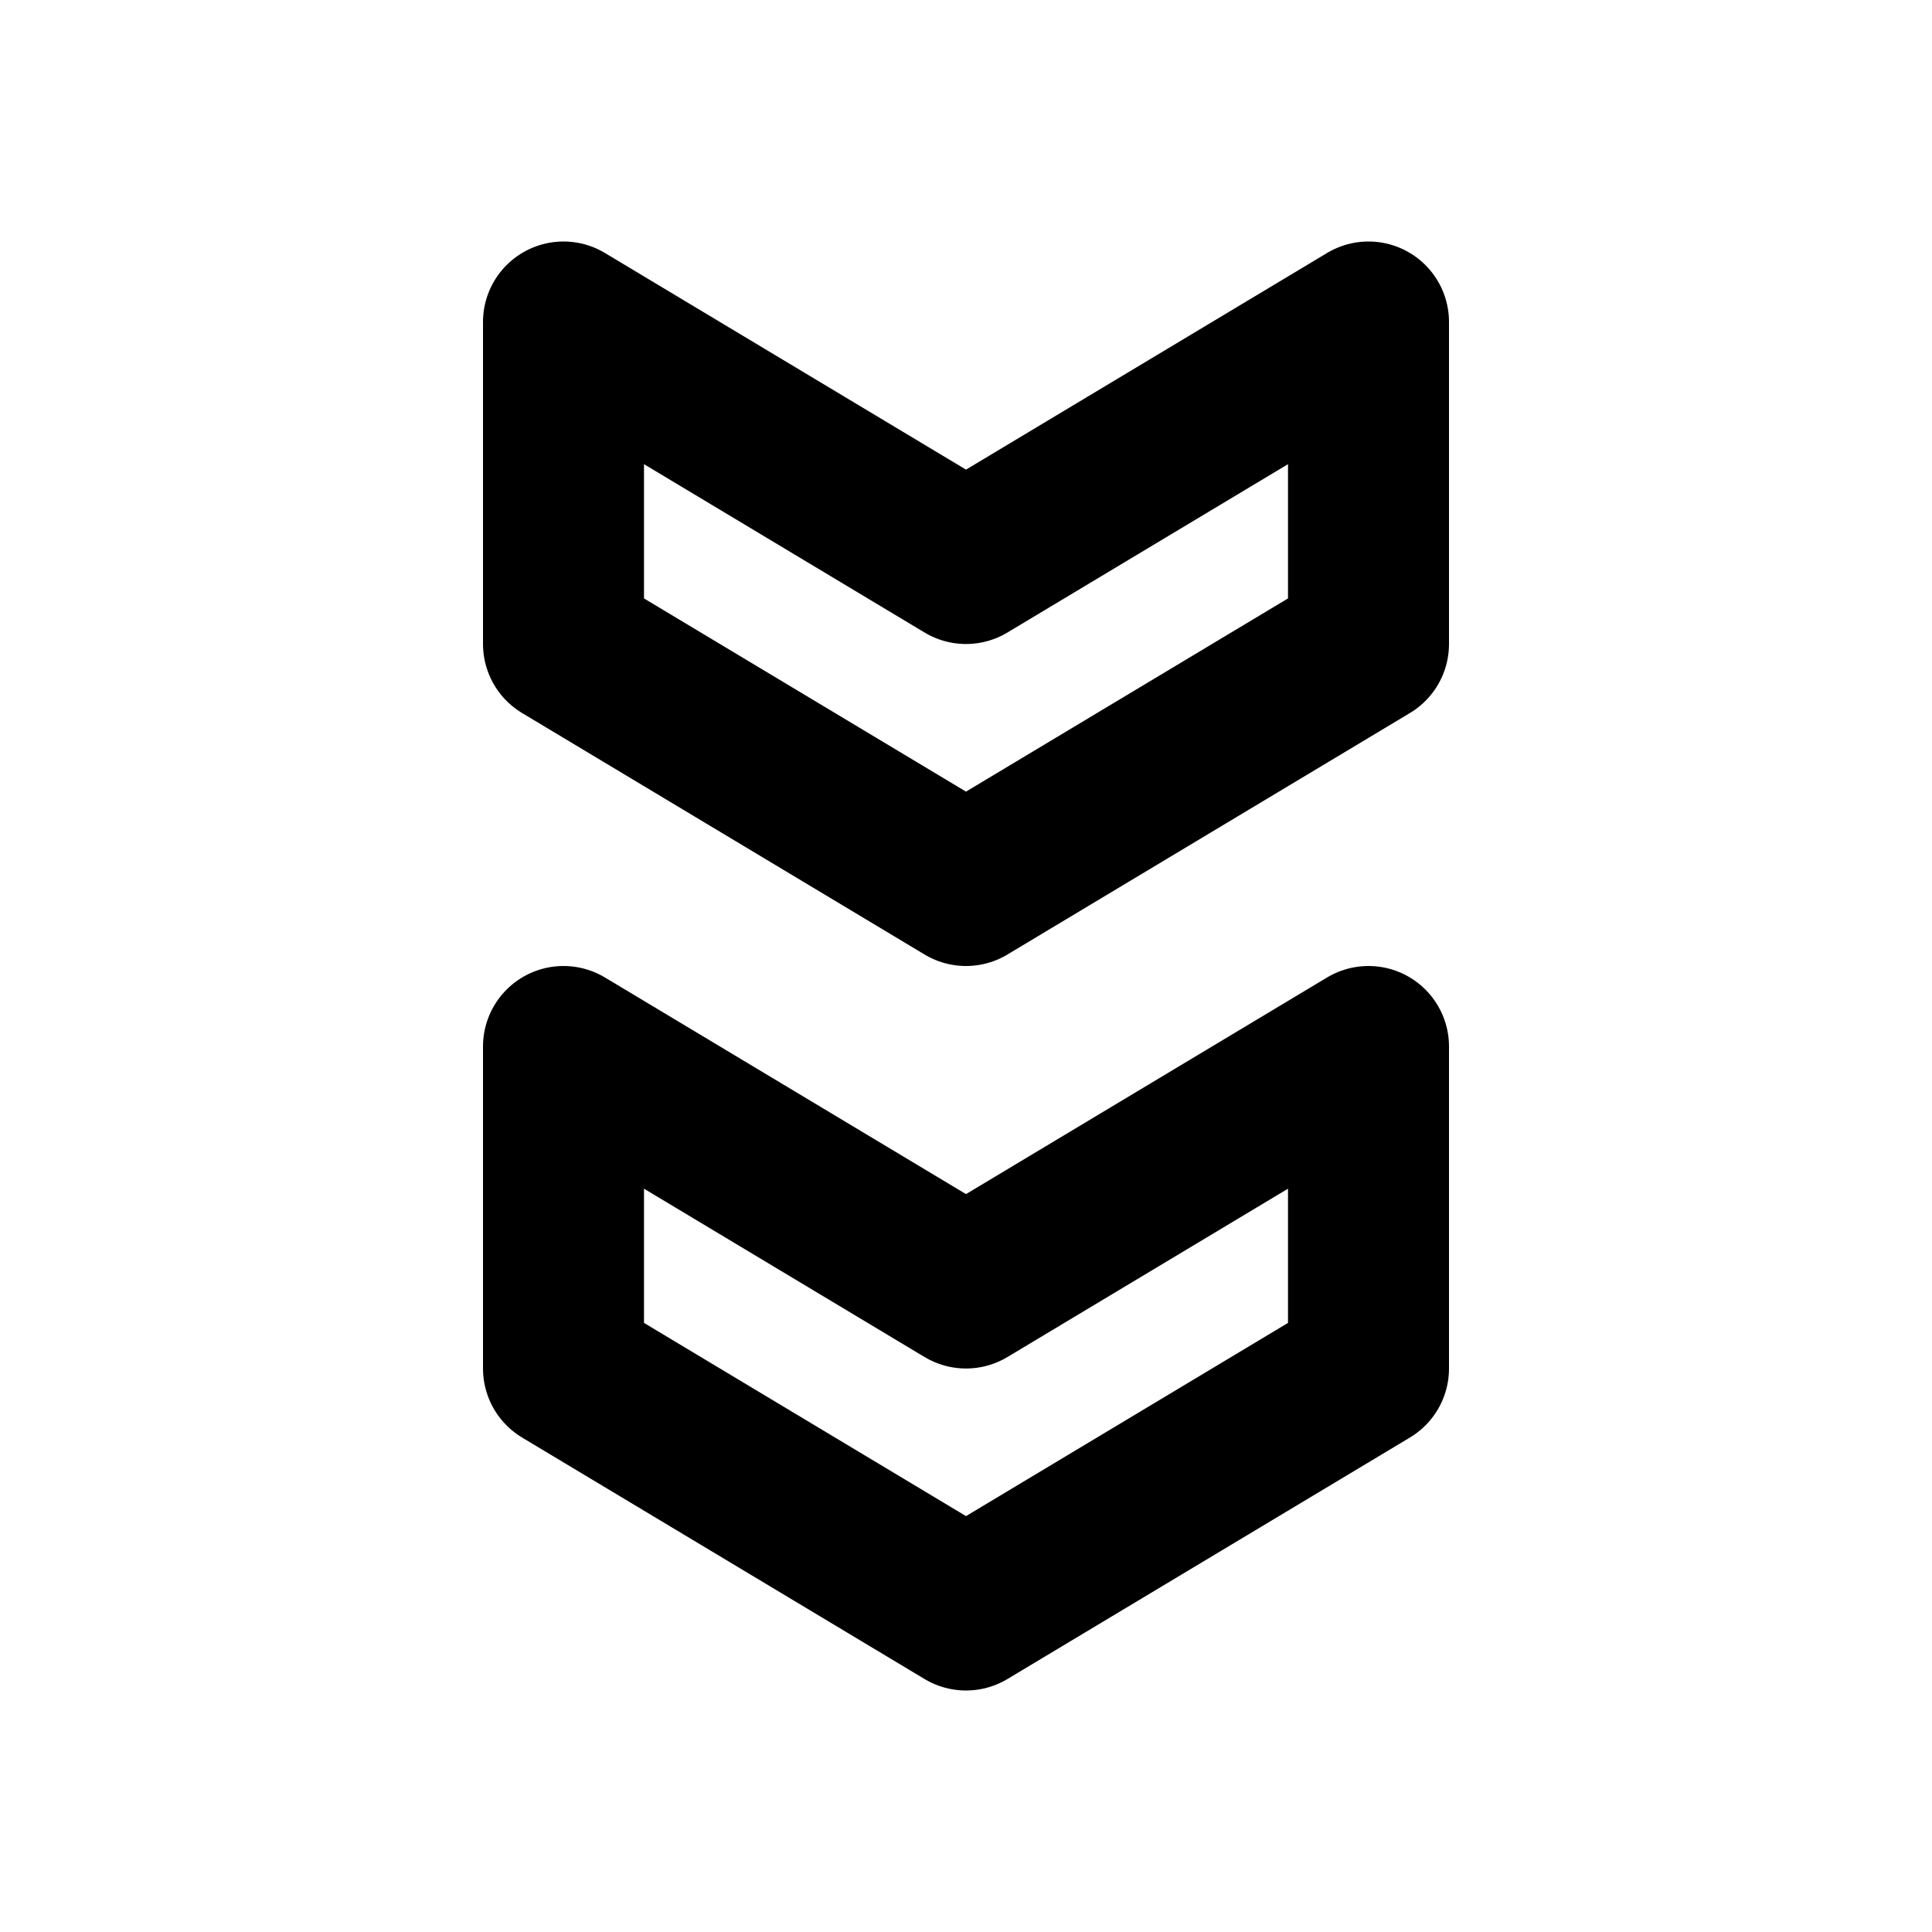
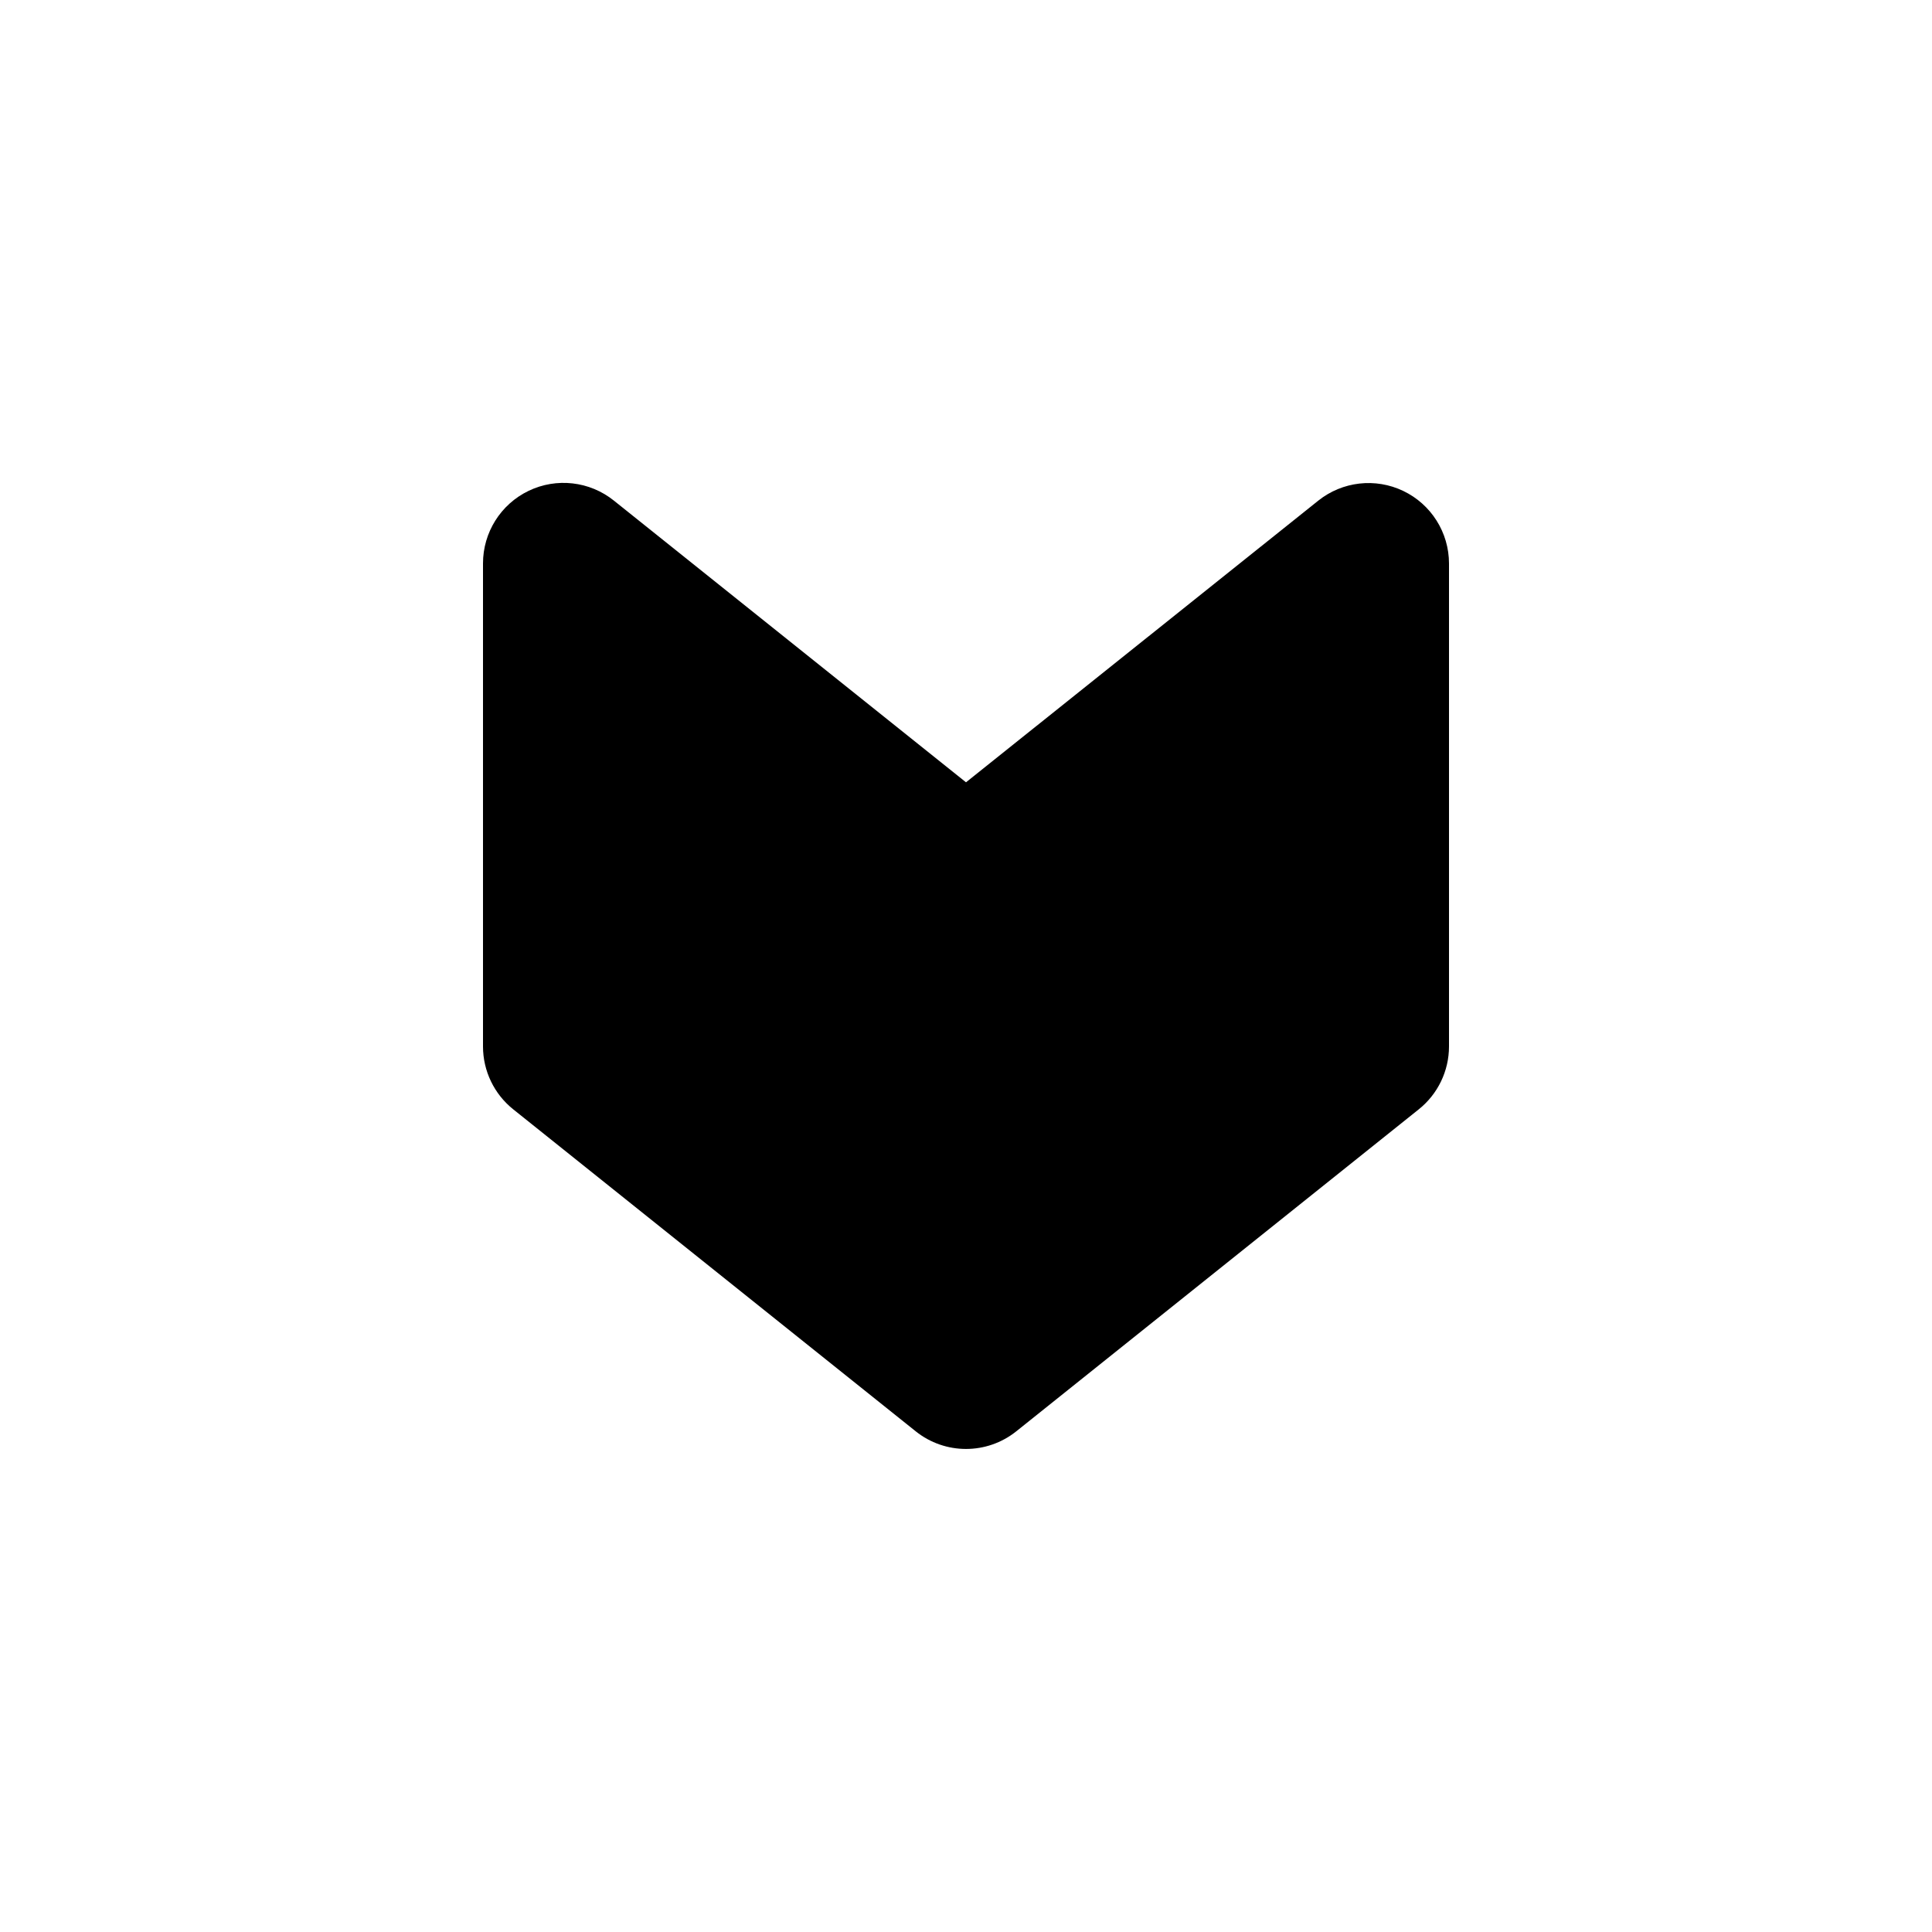
<svg xmlns="http://www.w3.org/2000/svg" width="24" height="24" viewBox="0 0 24 24">
-   <path fill="none" stroke="currentColor" stroke-linecap="round" stroke-linejoin="round" stroke-width="2" d="M17 17v-4l-5 3l-5-3v4l5 3zm0-9V4l-5 3l-5-3v4l5 3z" />
+   <path fill="currentColor" d="M16.375 6.22L12 9.718l-4.375-3.5A1 1 0 0 0 6 7v6a1 1 0 0 0 .375.78l5 4a1 1 0 0 0 1.25 0l5-4A1 1 0 0 0 18 13V7a1 1 0 0 0-1.625-.78" />
</svg>
